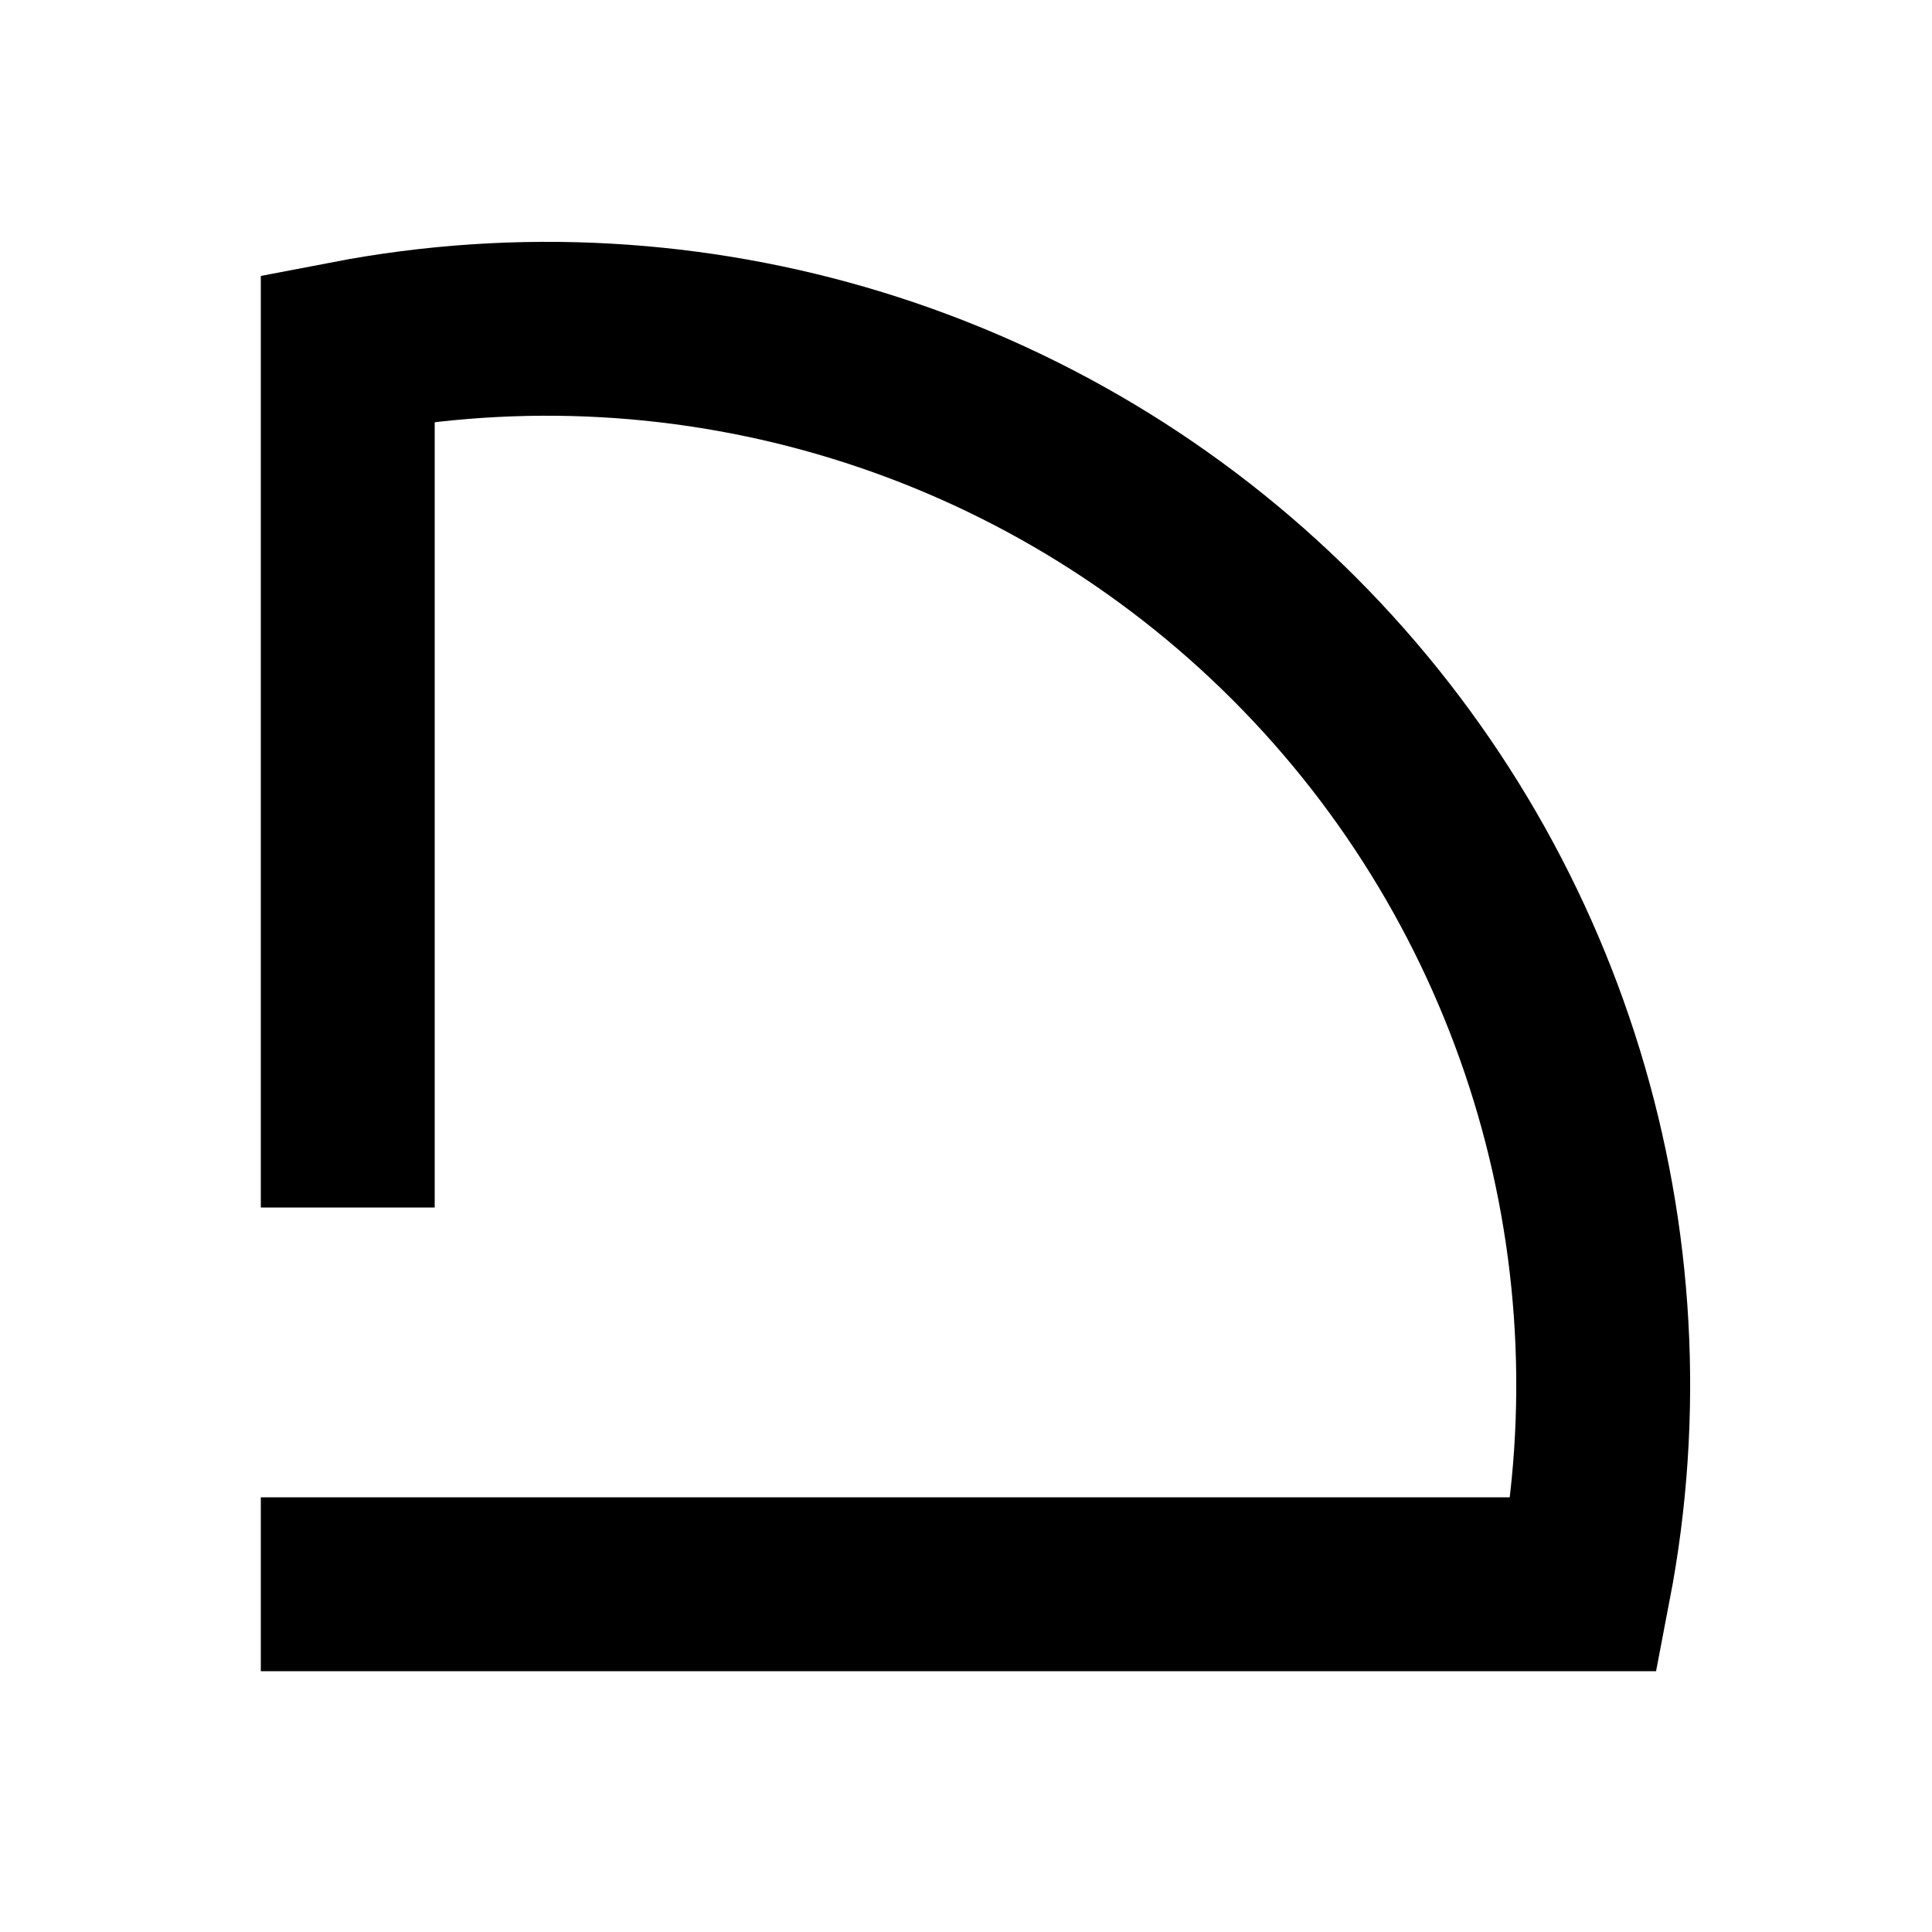
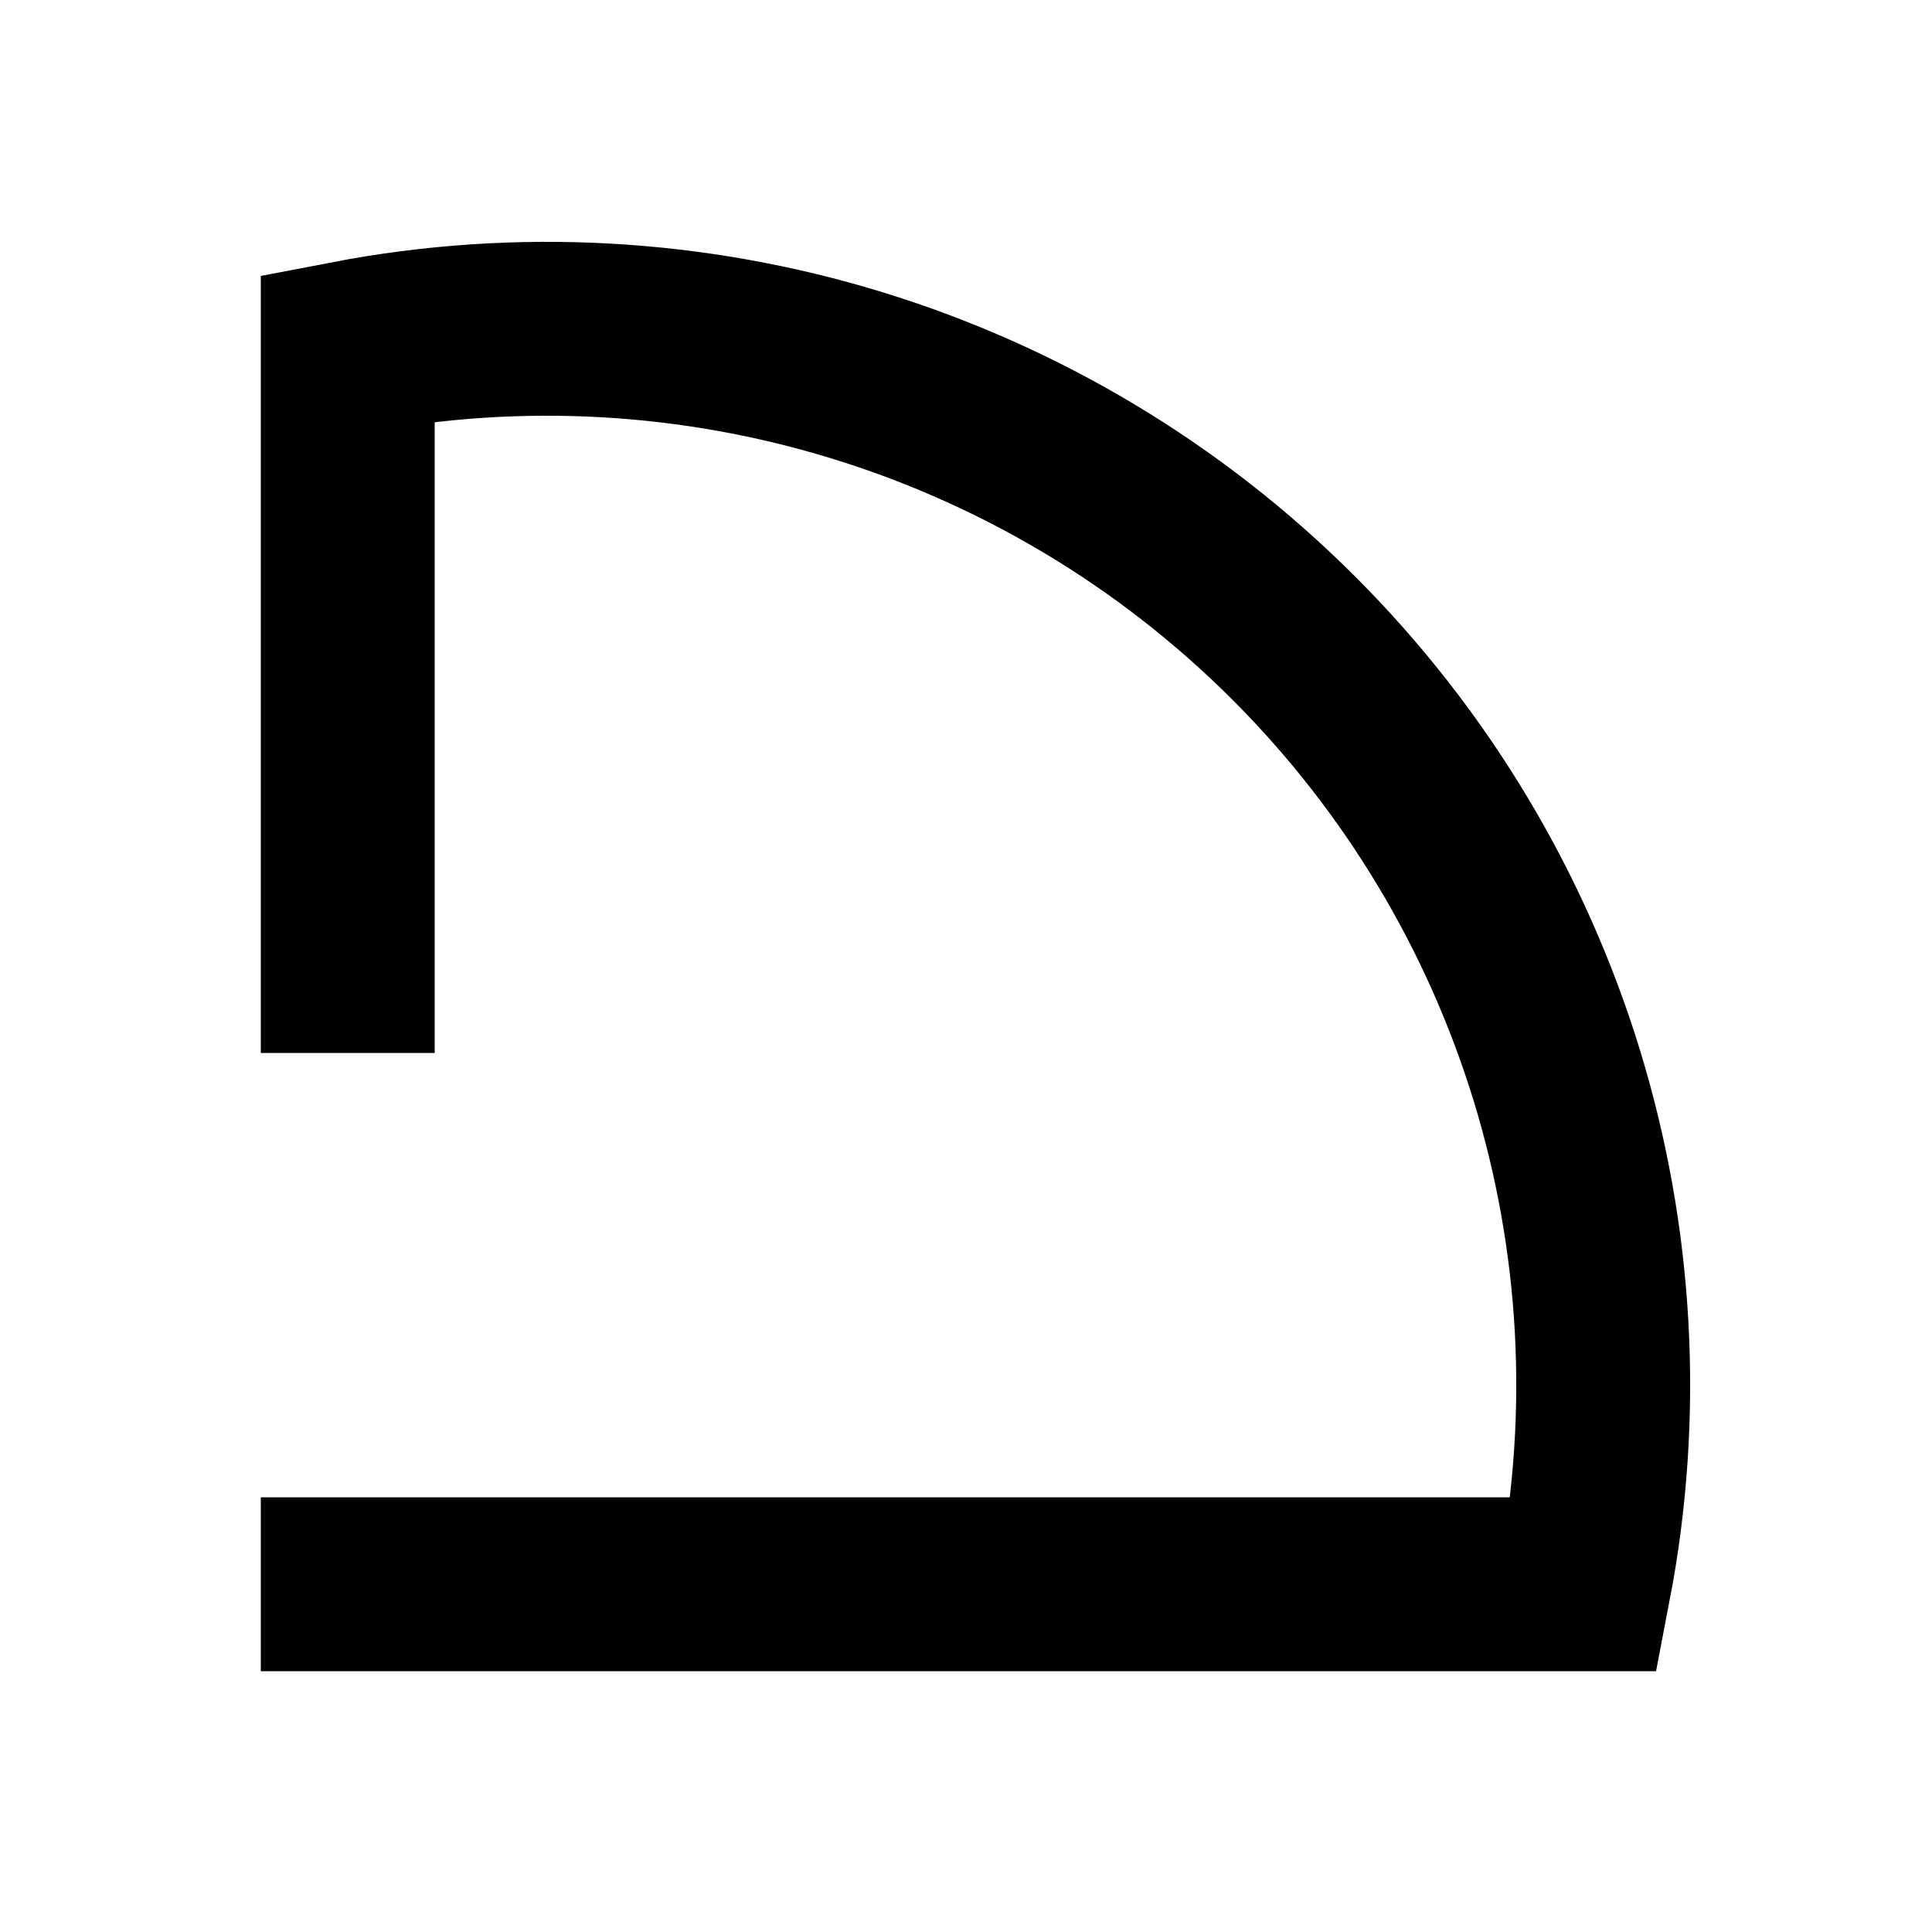
<svg xmlns="http://www.w3.org/2000/svg" viewBox="0 0 100 100" fill="none" stroke="currentColor" stroke-width="9" stroke-linecap="square" stroke-linejoin="miter">
-   <path d="M 18 58 L 18 18 A 54.67 54.67 0 0 1 82 82 L 18 82" />
+   <path d="M 18 50 L 18 18 A 54.67 54.67 0 0 1 82 82 L 18 82" />
</svg>
